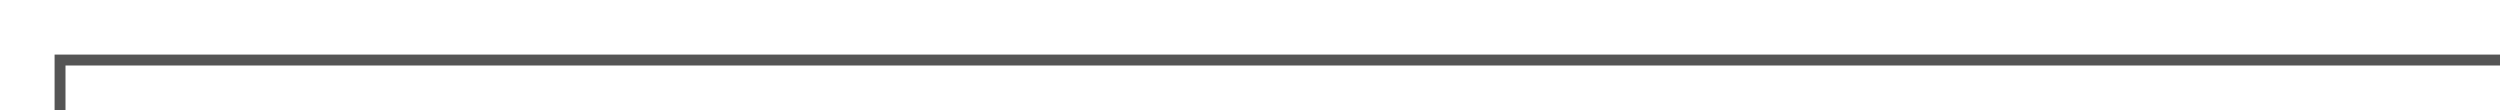
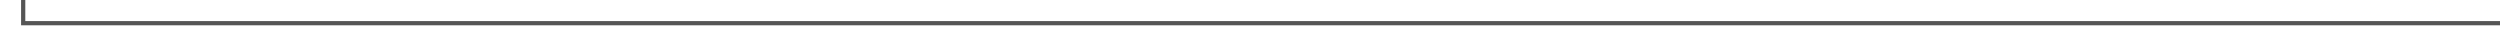
- <svg xmlns="http://www.w3.org/2000/svg" version="1.1" width="229px" height="10px" preserveAspectRatio="xMinYMid meet" viewBox="1255 258  229 8">
-   <path d="M 1260.5 295  L 1260.5 262.5  L 1484.5 262.5  " stroke-width="1" stroke="#555555" fill="none" />
-   <path d="M 1260.5 290  A 3 3 0 0 0 1257.5 293 A 3 3 0 0 0 1260.5 296 A 3 3 0 0 0 1263.5 293 A 3 3 0 0 0 1260.5 290 Z " fill-rule="nonzero" fill="#555555" stroke="none" />
+ <svg xmlns="http://www.w3.org/2000/svg" version="1.1" width="593px" height="10px" preserveAspectRatio="xMinYMid meet" viewBox="891 581  593 8">
+   <path d="M 896.5 432  L 896.5 585.5  L 1484.5 585.5  " stroke-width="1" stroke="#555555" fill="none" />
+   <path d="M 896.5 431  A 3 3 0 0 0 893.5 434 A 3 3 0 0 0 896.5 437 A 3 3 0 0 0 899.5 434 A 3 3 0 0 0 896.5 431 Z " fill-rule="nonzero" fill="#555555" stroke="none" />
</svg>
